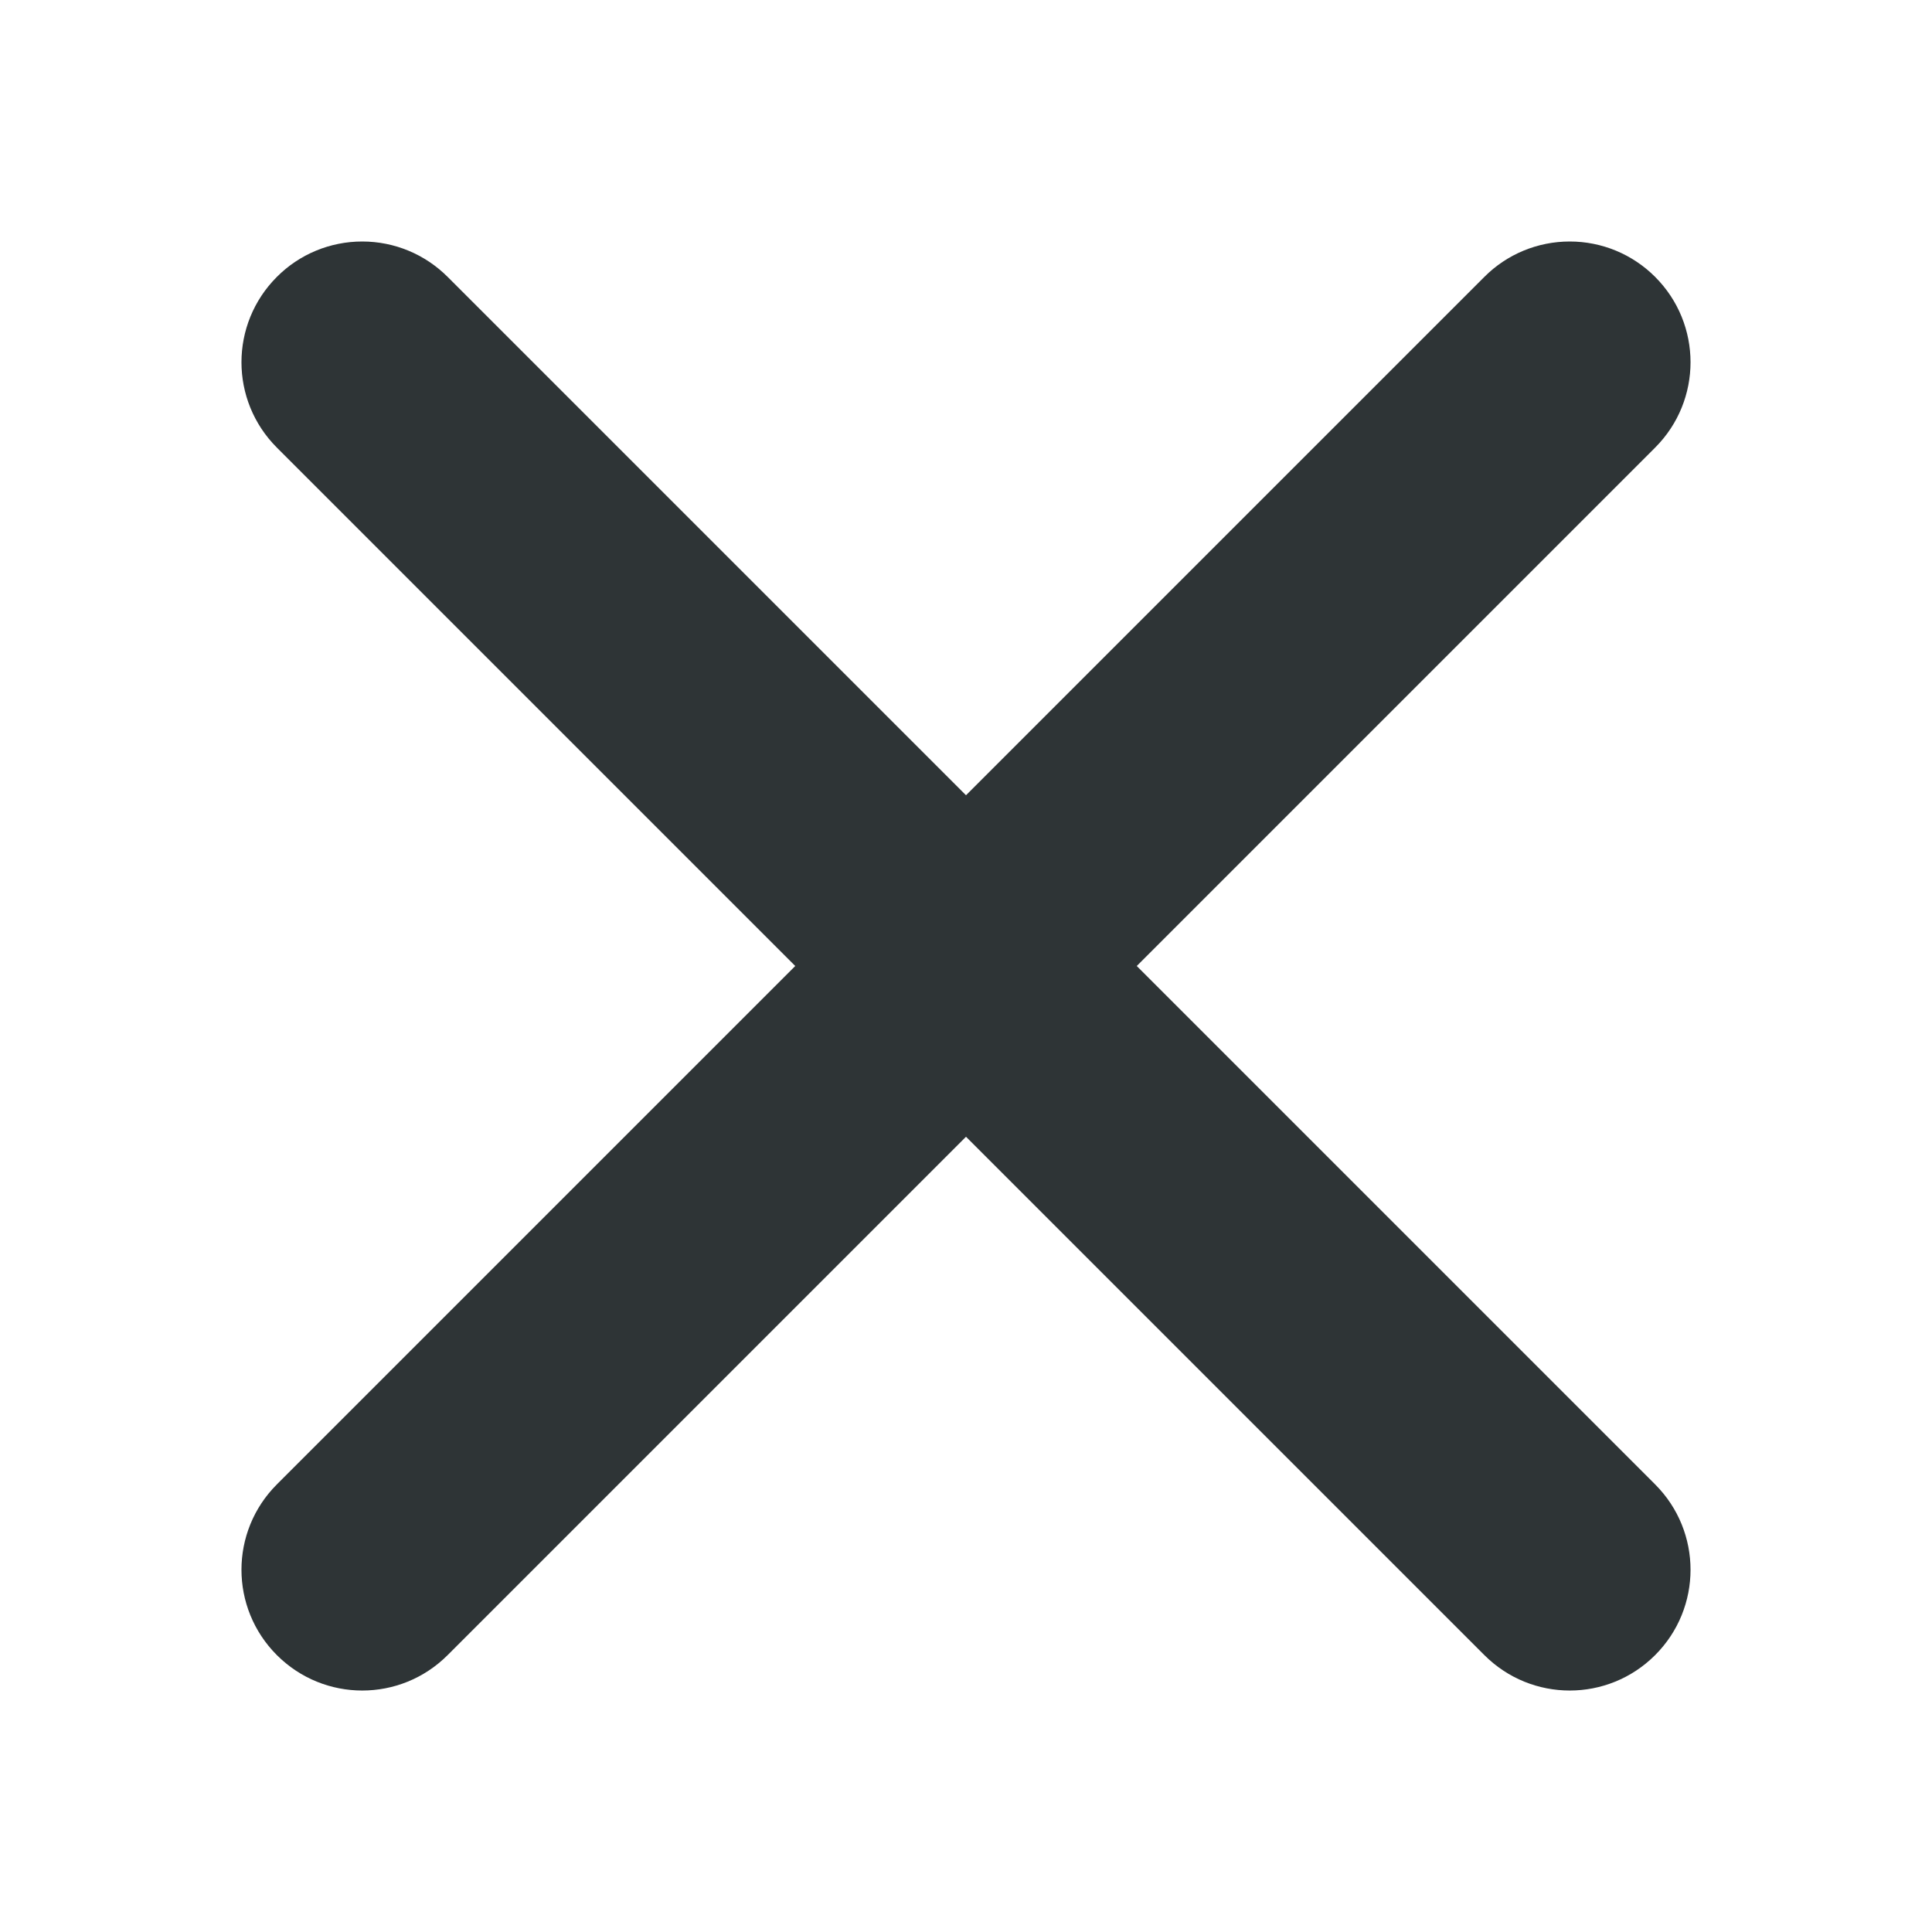
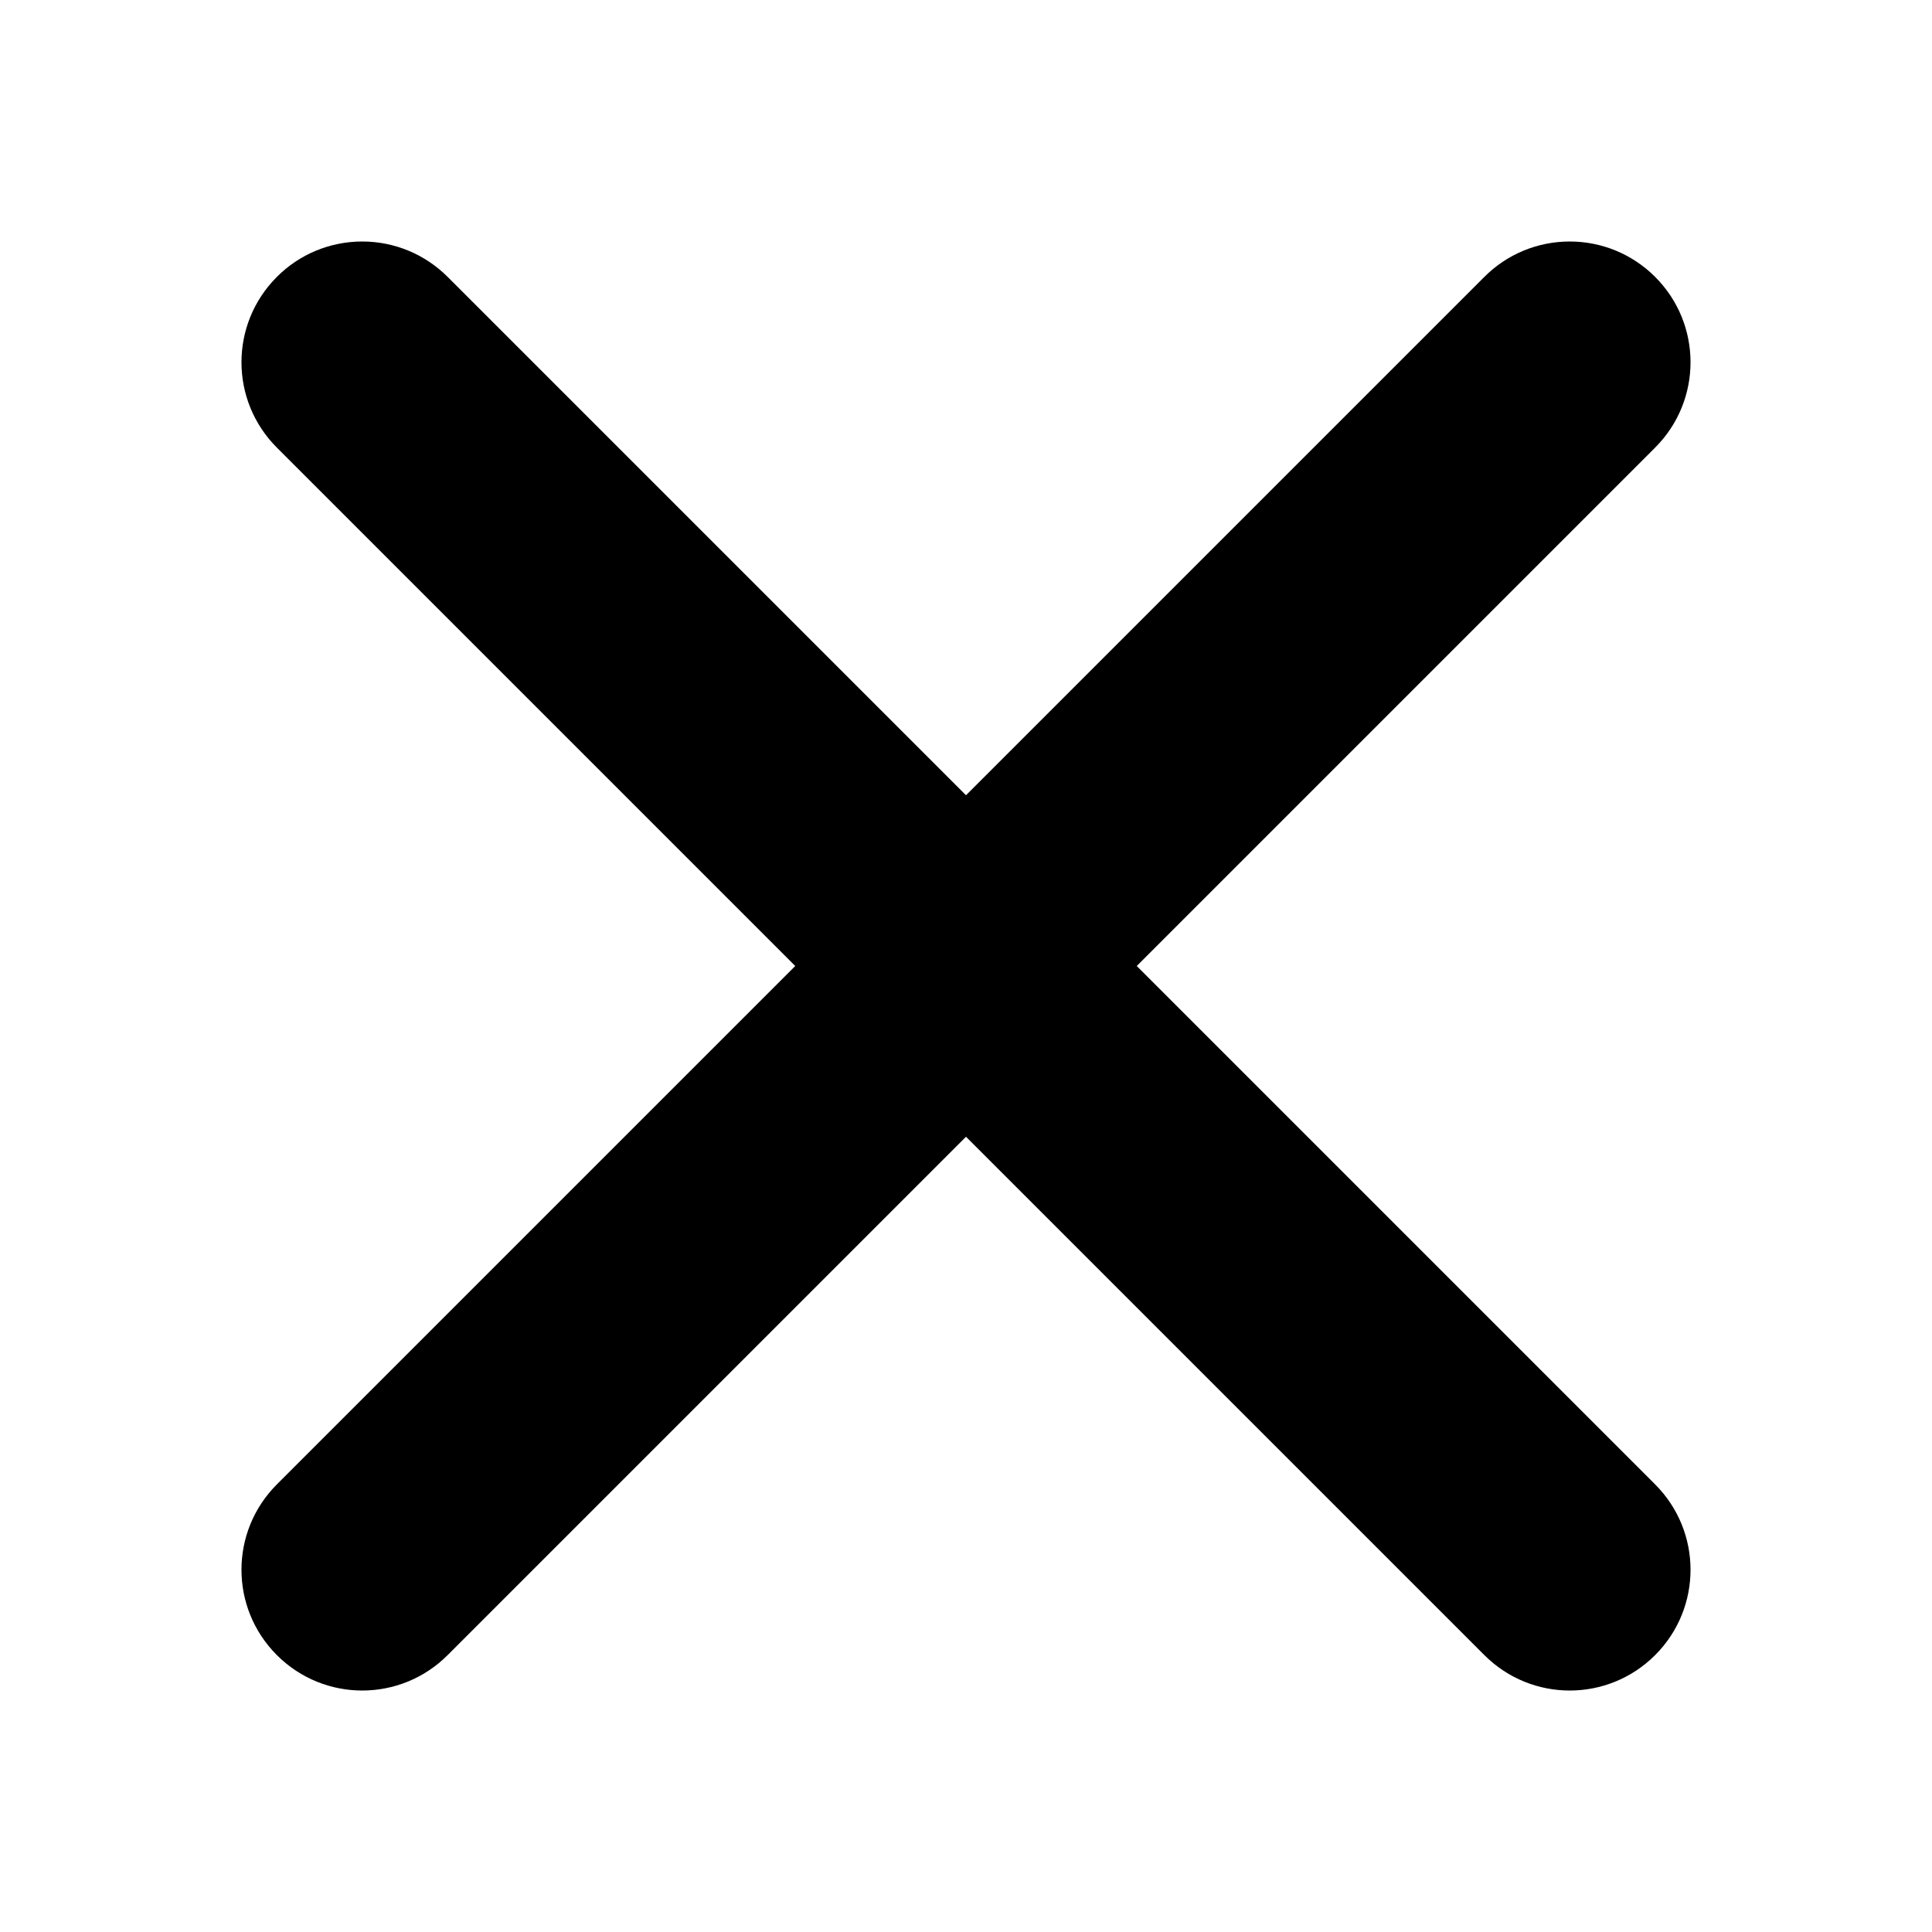
<svg xmlns="http://www.w3.org/2000/svg" height="16px" viewBox="0 0 16 16" width="16px">
-   <path d="m 3 2 c -0.266 0 -0.52 0.105 -0.707 0.293 c -0.391 0.391 -0.391 1.023 0 1.414 l 4.293 4.293 l -4.293 4.293 c -0.391 0.391 -0.391 1.023 0 1.414 s 1.023 0.391 1.414 0 l 4.293 -4.293 l 4.293 4.293 c 0.391 0.391 1.023 0.391 1.414 0 s 0.391 -1.023 0 -1.414 l -4.293 -4.293 l 4.293 -4.293 c 0.391 -0.391 0.391 -1.023 0 -1.414 c -0.188 -0.188 -0.441 -0.293 -0.707 -0.293 s -0.52 0.105 -0.707 0.293 l -4.293 4.293 l -4.293 -4.293 c -0.188 -0.188 -0.441 -0.293 -0.707 -0.293 z m 0 0" fill="#2e3436" />
+   <path d="m 3 2 c -0.266 0 -0.52 0.105 -0.707 0.293 c -0.391 0.391 -0.391 1.023 0 1.414 l 4.293 4.293 l -4.293 4.293 c -0.391 0.391 -0.391 1.023 0 1.414 s 1.023 0.391 1.414 0 l 4.293 -4.293 l 4.293 4.293 c 0.391 0.391 1.023 0.391 1.414 0 s 0.391 -1.023 0 -1.414 l -4.293 -4.293 l 4.293 -4.293 c 0.391 -0.391 0.391 -1.023 0 -1.414 c -0.188 -0.188 -0.441 -0.293 -0.707 -0.293 s -0.52 0.105 -0.707 0.293 l -4.293 4.293 l -4.293 -4.293 c -0.188 -0.188 -0.441 -0.293 -0.707 -0.293 z m 0 0" fill="currentColor" />
</svg>
